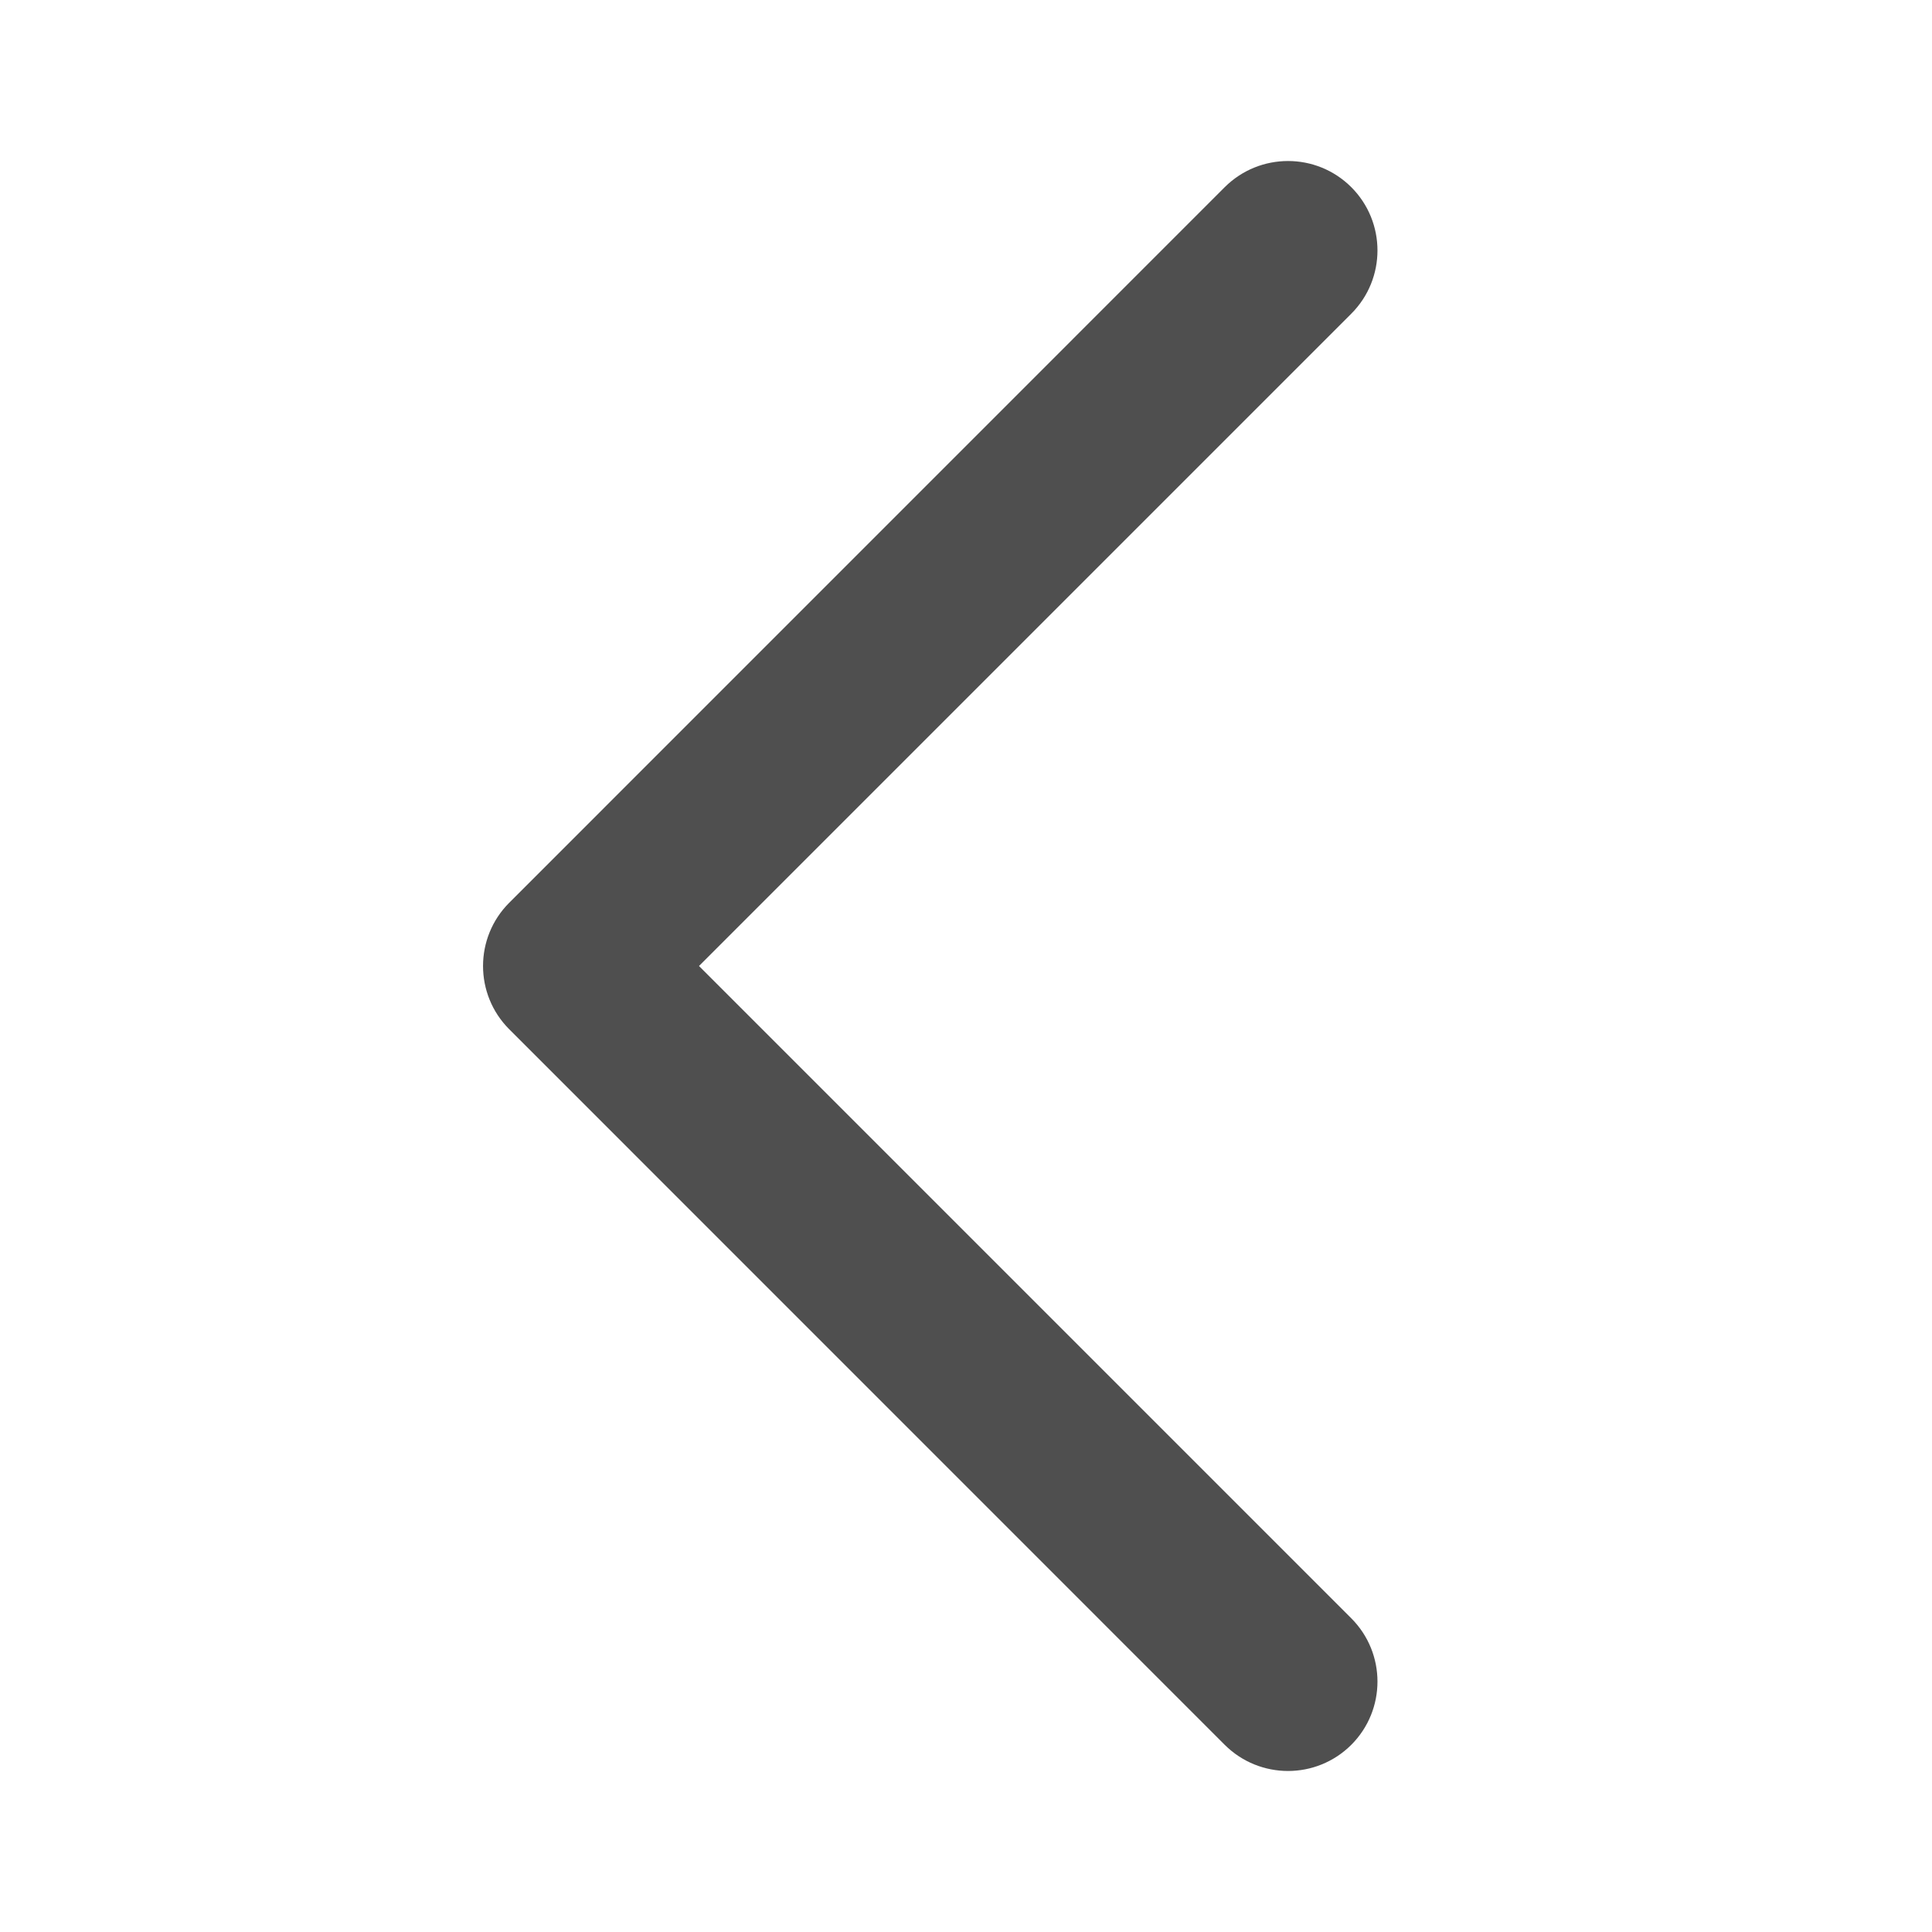
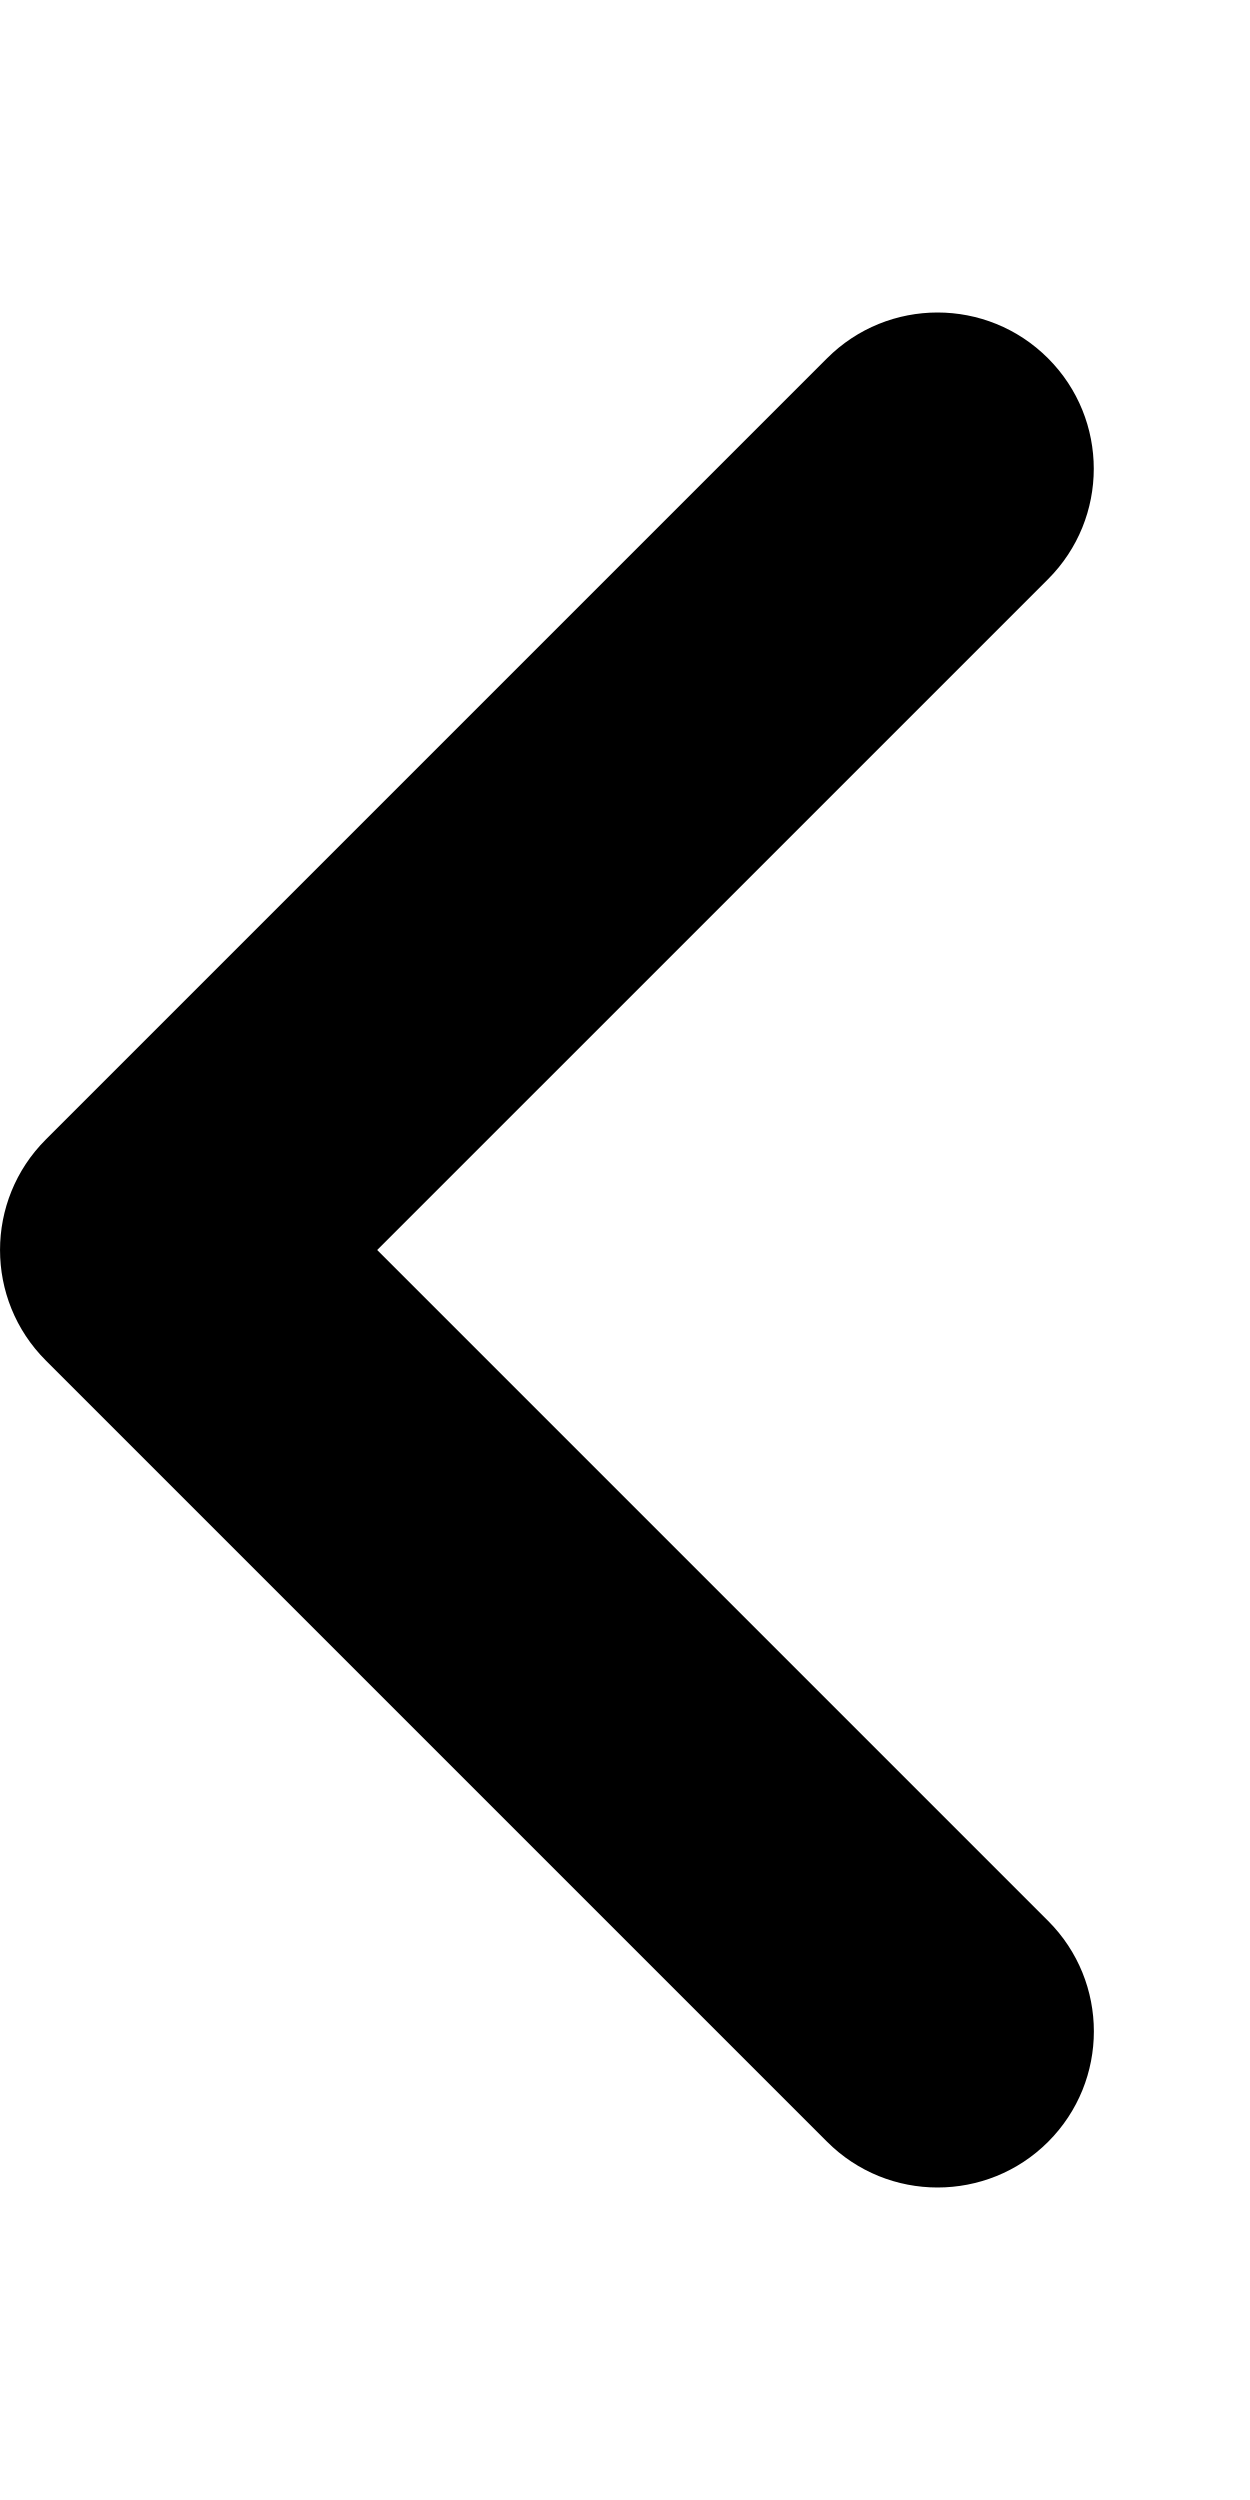
- <svg xmlns="http://www.w3.org/2000/svg" width="10" height="10" viewBox="0 0 24 24" fill="none">
-   <path d="M16.786 20.103C17.22 20.537 17.22 21.241 16.786 21.675C16.352 22.108 15.649 22.108 15.214 21.675L6.326 12.786C5.892 12.352 5.892 11.648 6.326 11.214L15.214 2.325C15.649 1.892 16.352 1.892 16.786 2.325C17.22 2.759 17.22 3.463 16.786 3.897L8.683 12L16.786 20.103Z" fill="#4F4F4F" />
+ <svg xmlns="http://www.w3.org/2000/svg" viewBox="0 0 256 512">
+   <path d="M192 448c-8.188 0-16.38-3.125-22.62-9.375l-160-160c-12.5-12.5-12.5-32.75 0-45.25l160-160c12.5-12.5 32.75-12.5 45.25 0s12.5 32.75 0 45.25L77.25 256l137.4 137.4c12.5 12.5 12.5 32.75 0 45.25C208.4 444.9 200.2 448 192 448z" />
</svg>
